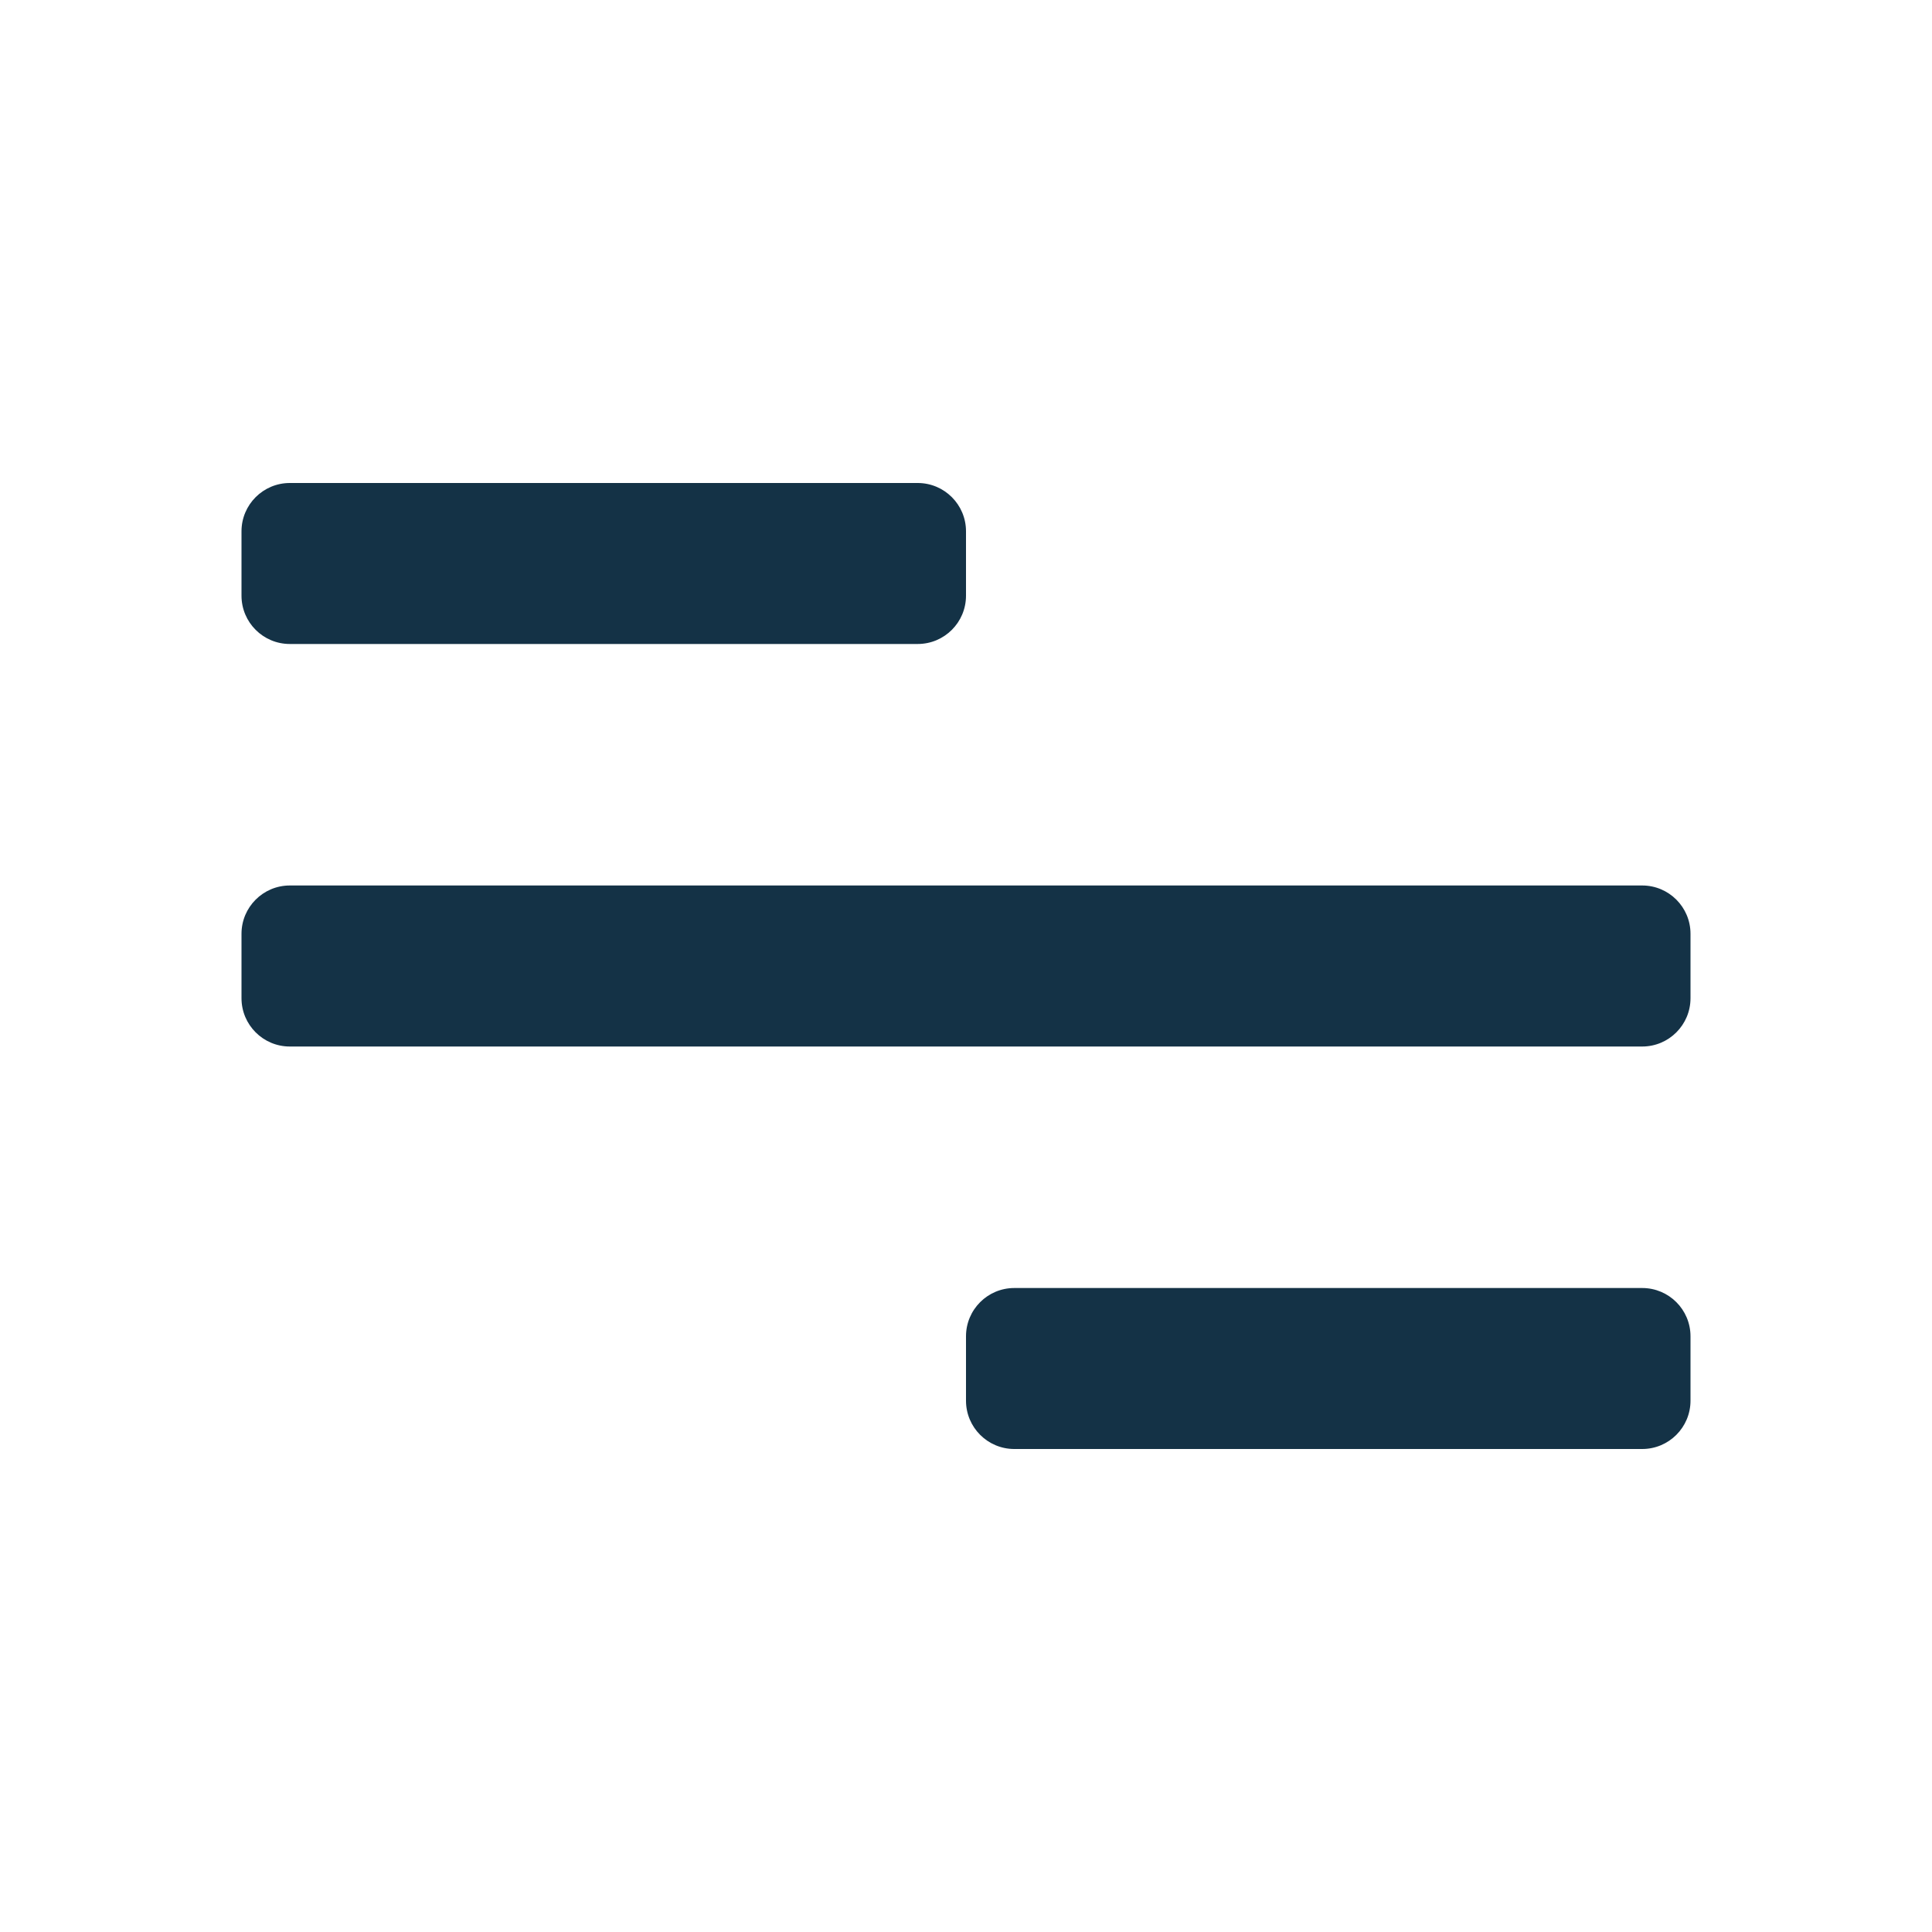
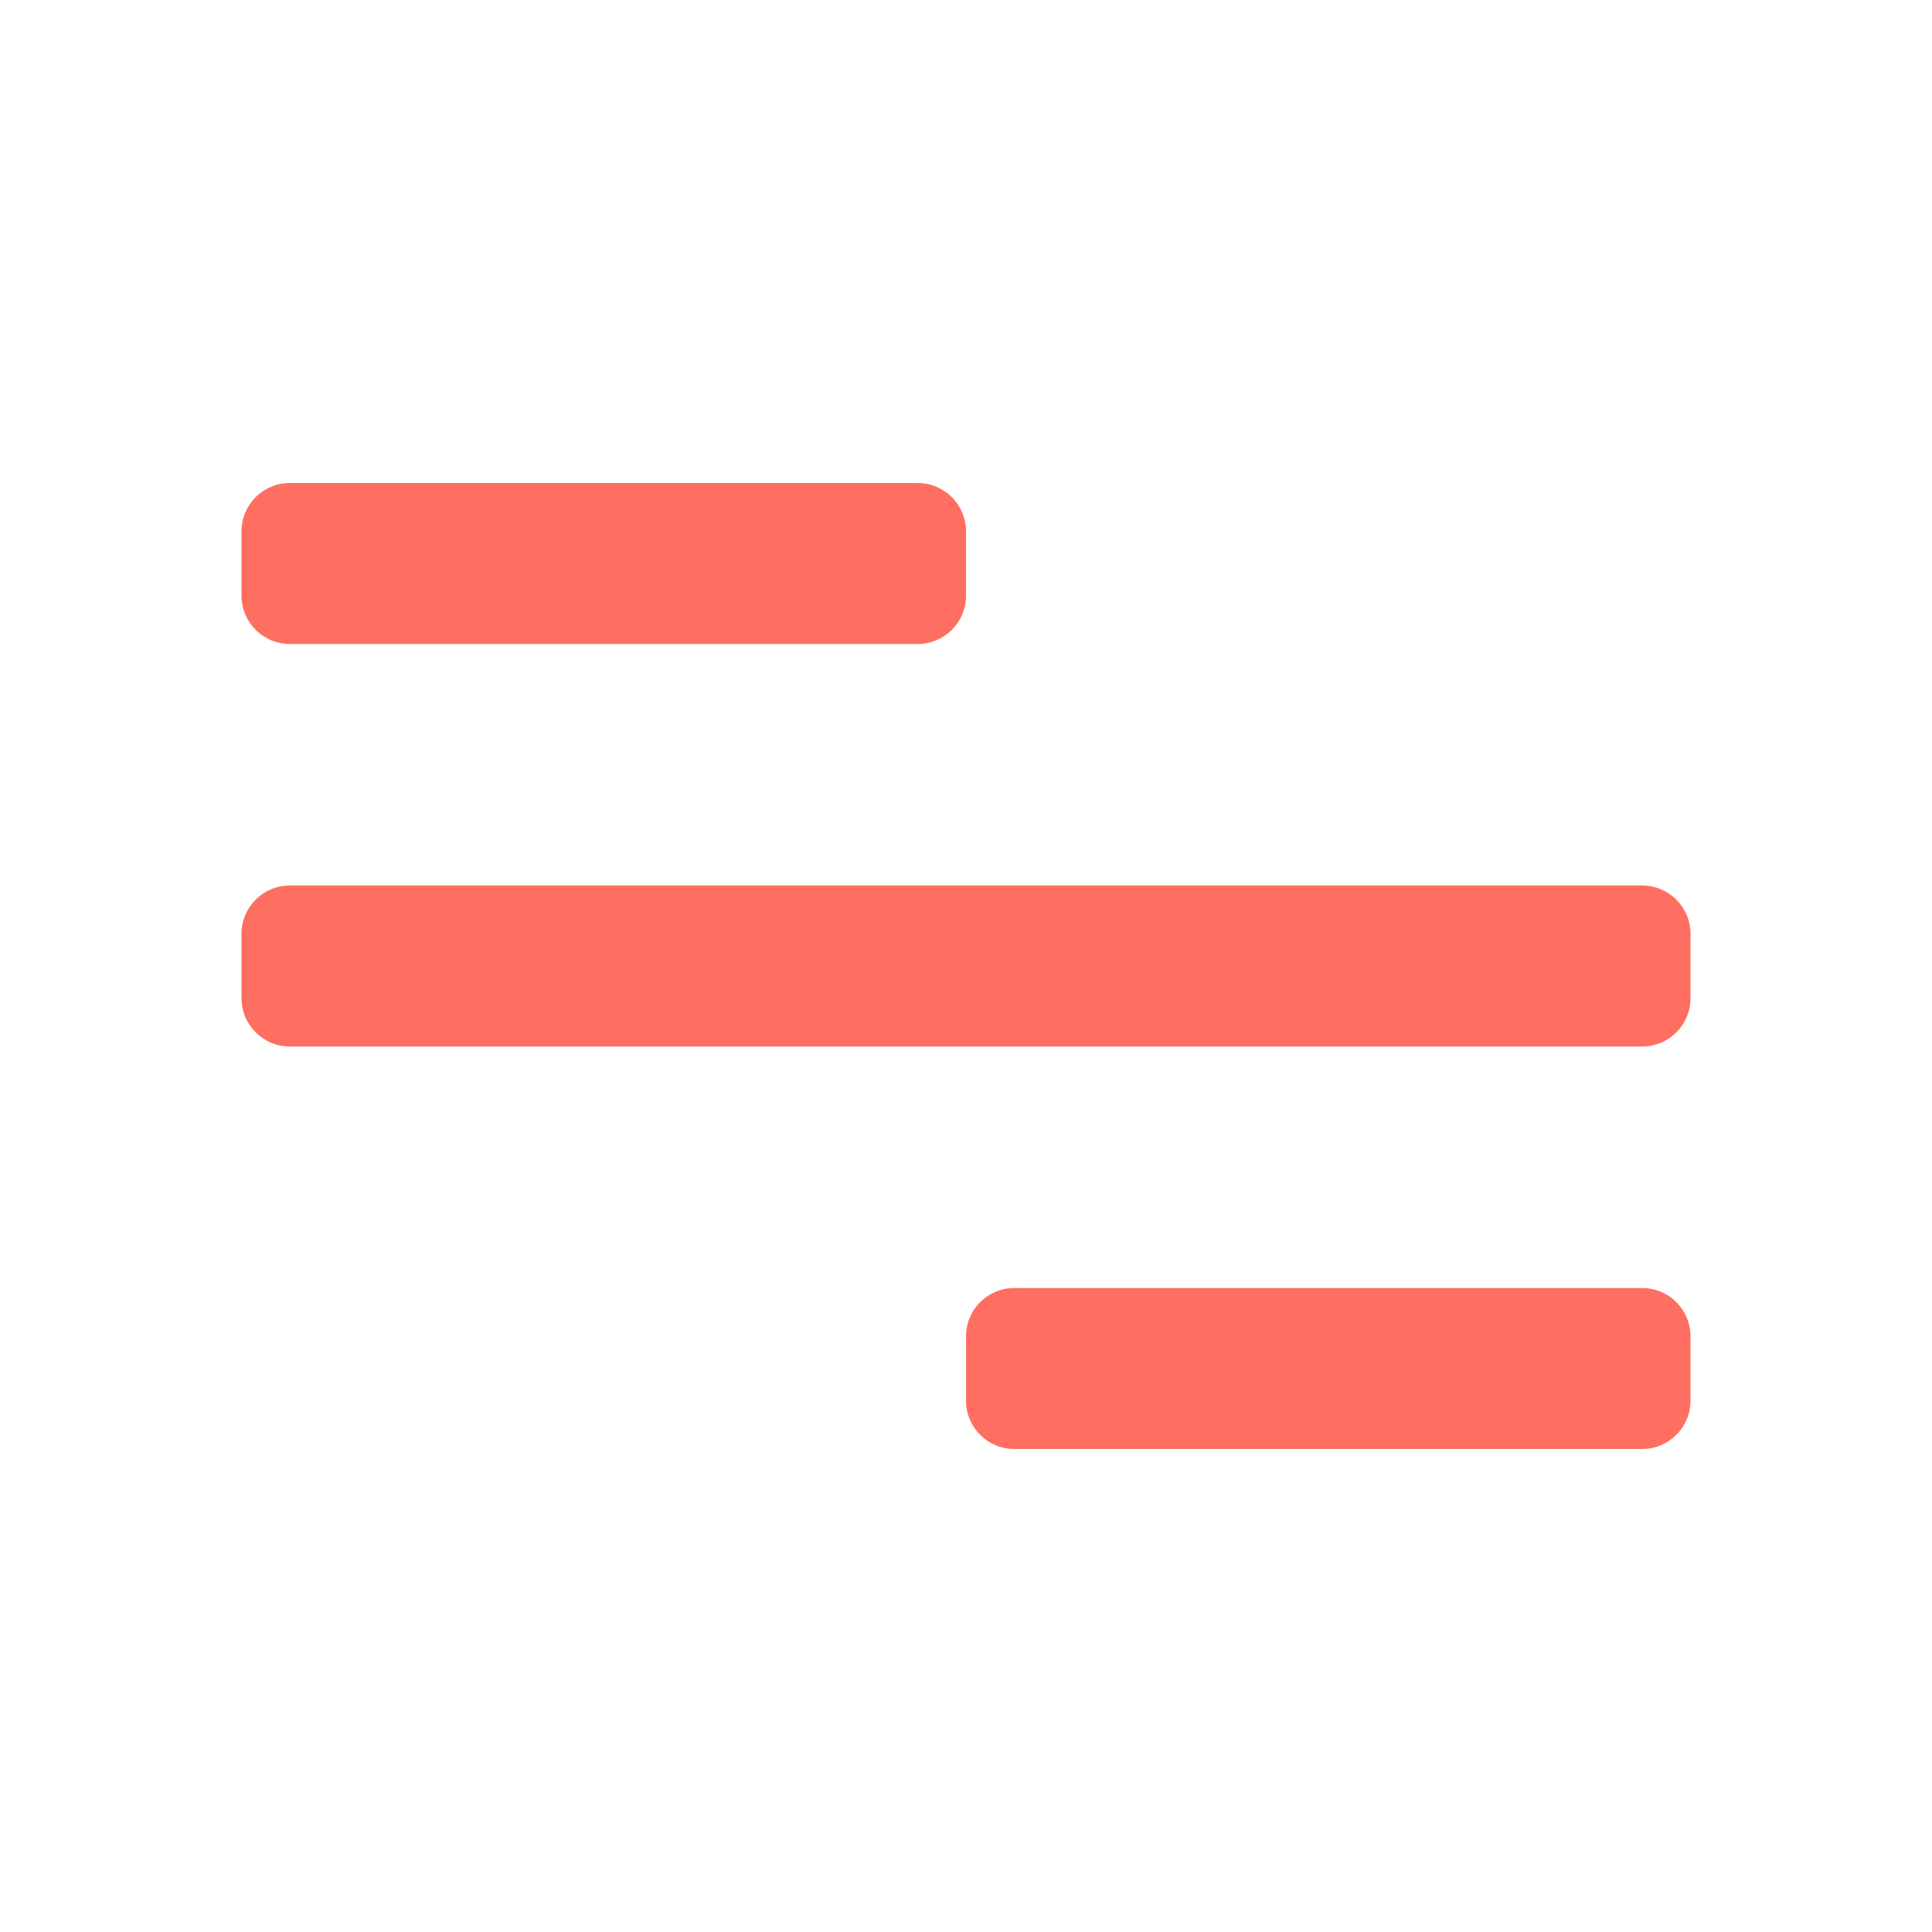
<svg xmlns="http://www.w3.org/2000/svg" width="40" height="40" viewBox="0 0 40 40" fill="none">
-   <path d="M20 29C20 29.552 20.448 30 21 30H34C34.552 30 35 29.552 35 29V27.667C35 27.114 34.552 26.667 34 26.667H21C20.448 26.667 20 27.114 20 27.667V29ZM5 20.667C5 21.219 5.448 21.667 6 21.667H34C34.552 21.667 35 21.219 35 20.667V19.333C35 18.781 34.552 18.333 34 18.333H6C5.448 18.333 5 18.781 5 19.333V20.667ZM5 12.333C5 12.886 5.448 13.333 6 13.333H19C19.552 13.333 20 12.886 20 12.333V11C20 10.448 19.552 10 19 10H6C5.448 10 5 10.448 5 11V12.333Z" fill="#143246" />
+   <path d="M20 29C20 29.552 20.448 30 21 30H34C34.552 30 35 29.552 35 29V27.667C35 27.114 34.552 26.667 34 26.667H21C20.448 26.667 20 27.114 20 27.667V29ZM5 20.667C5 21.219 5.448 21.667 6 21.667H34C34.552 21.667 35 21.219 35 20.667V19.333C35 18.781 34.552 18.333 34 18.333H6C5.448 18.333 5 18.781 5 19.333V20.667ZM5 12.333C5 12.886 5.448 13.333 6 13.333H19C19.552 13.333 20 12.886 20 12.333V11C20 10.448 19.552 10 19 10H6C5.448 10 5 10.448 5 11V12.333Z" fill="#FF6F61" />
</svg>
